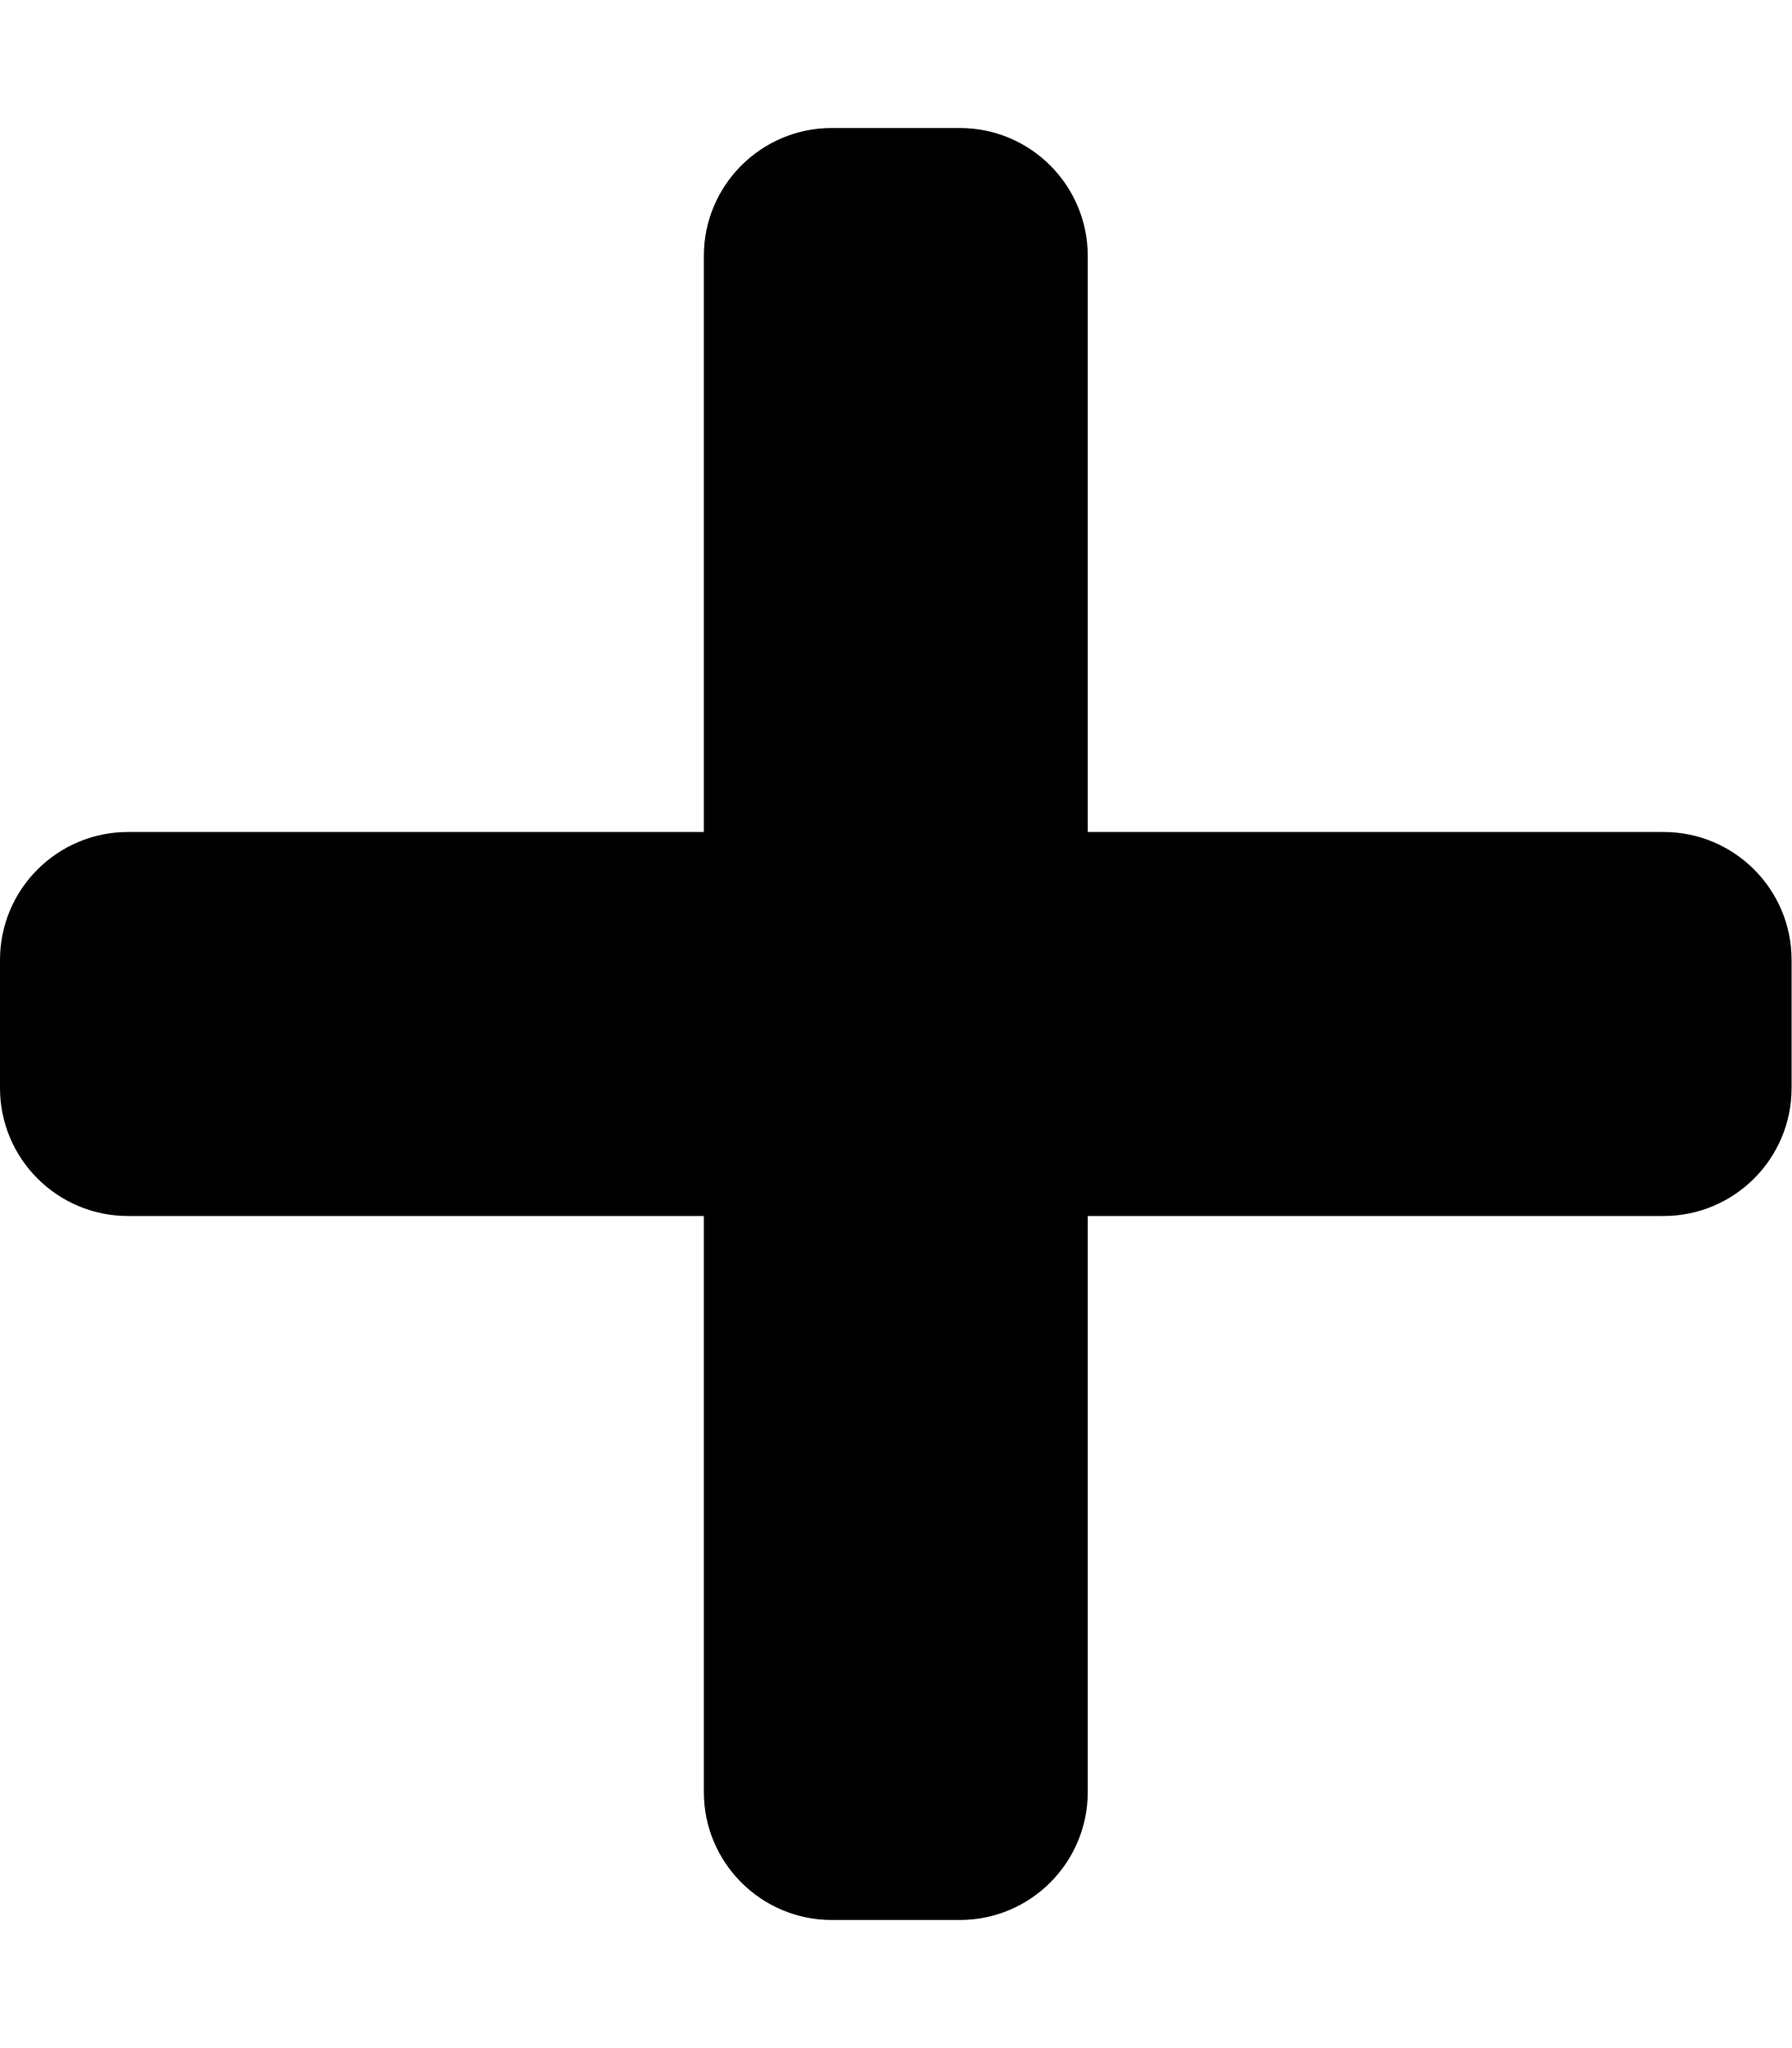
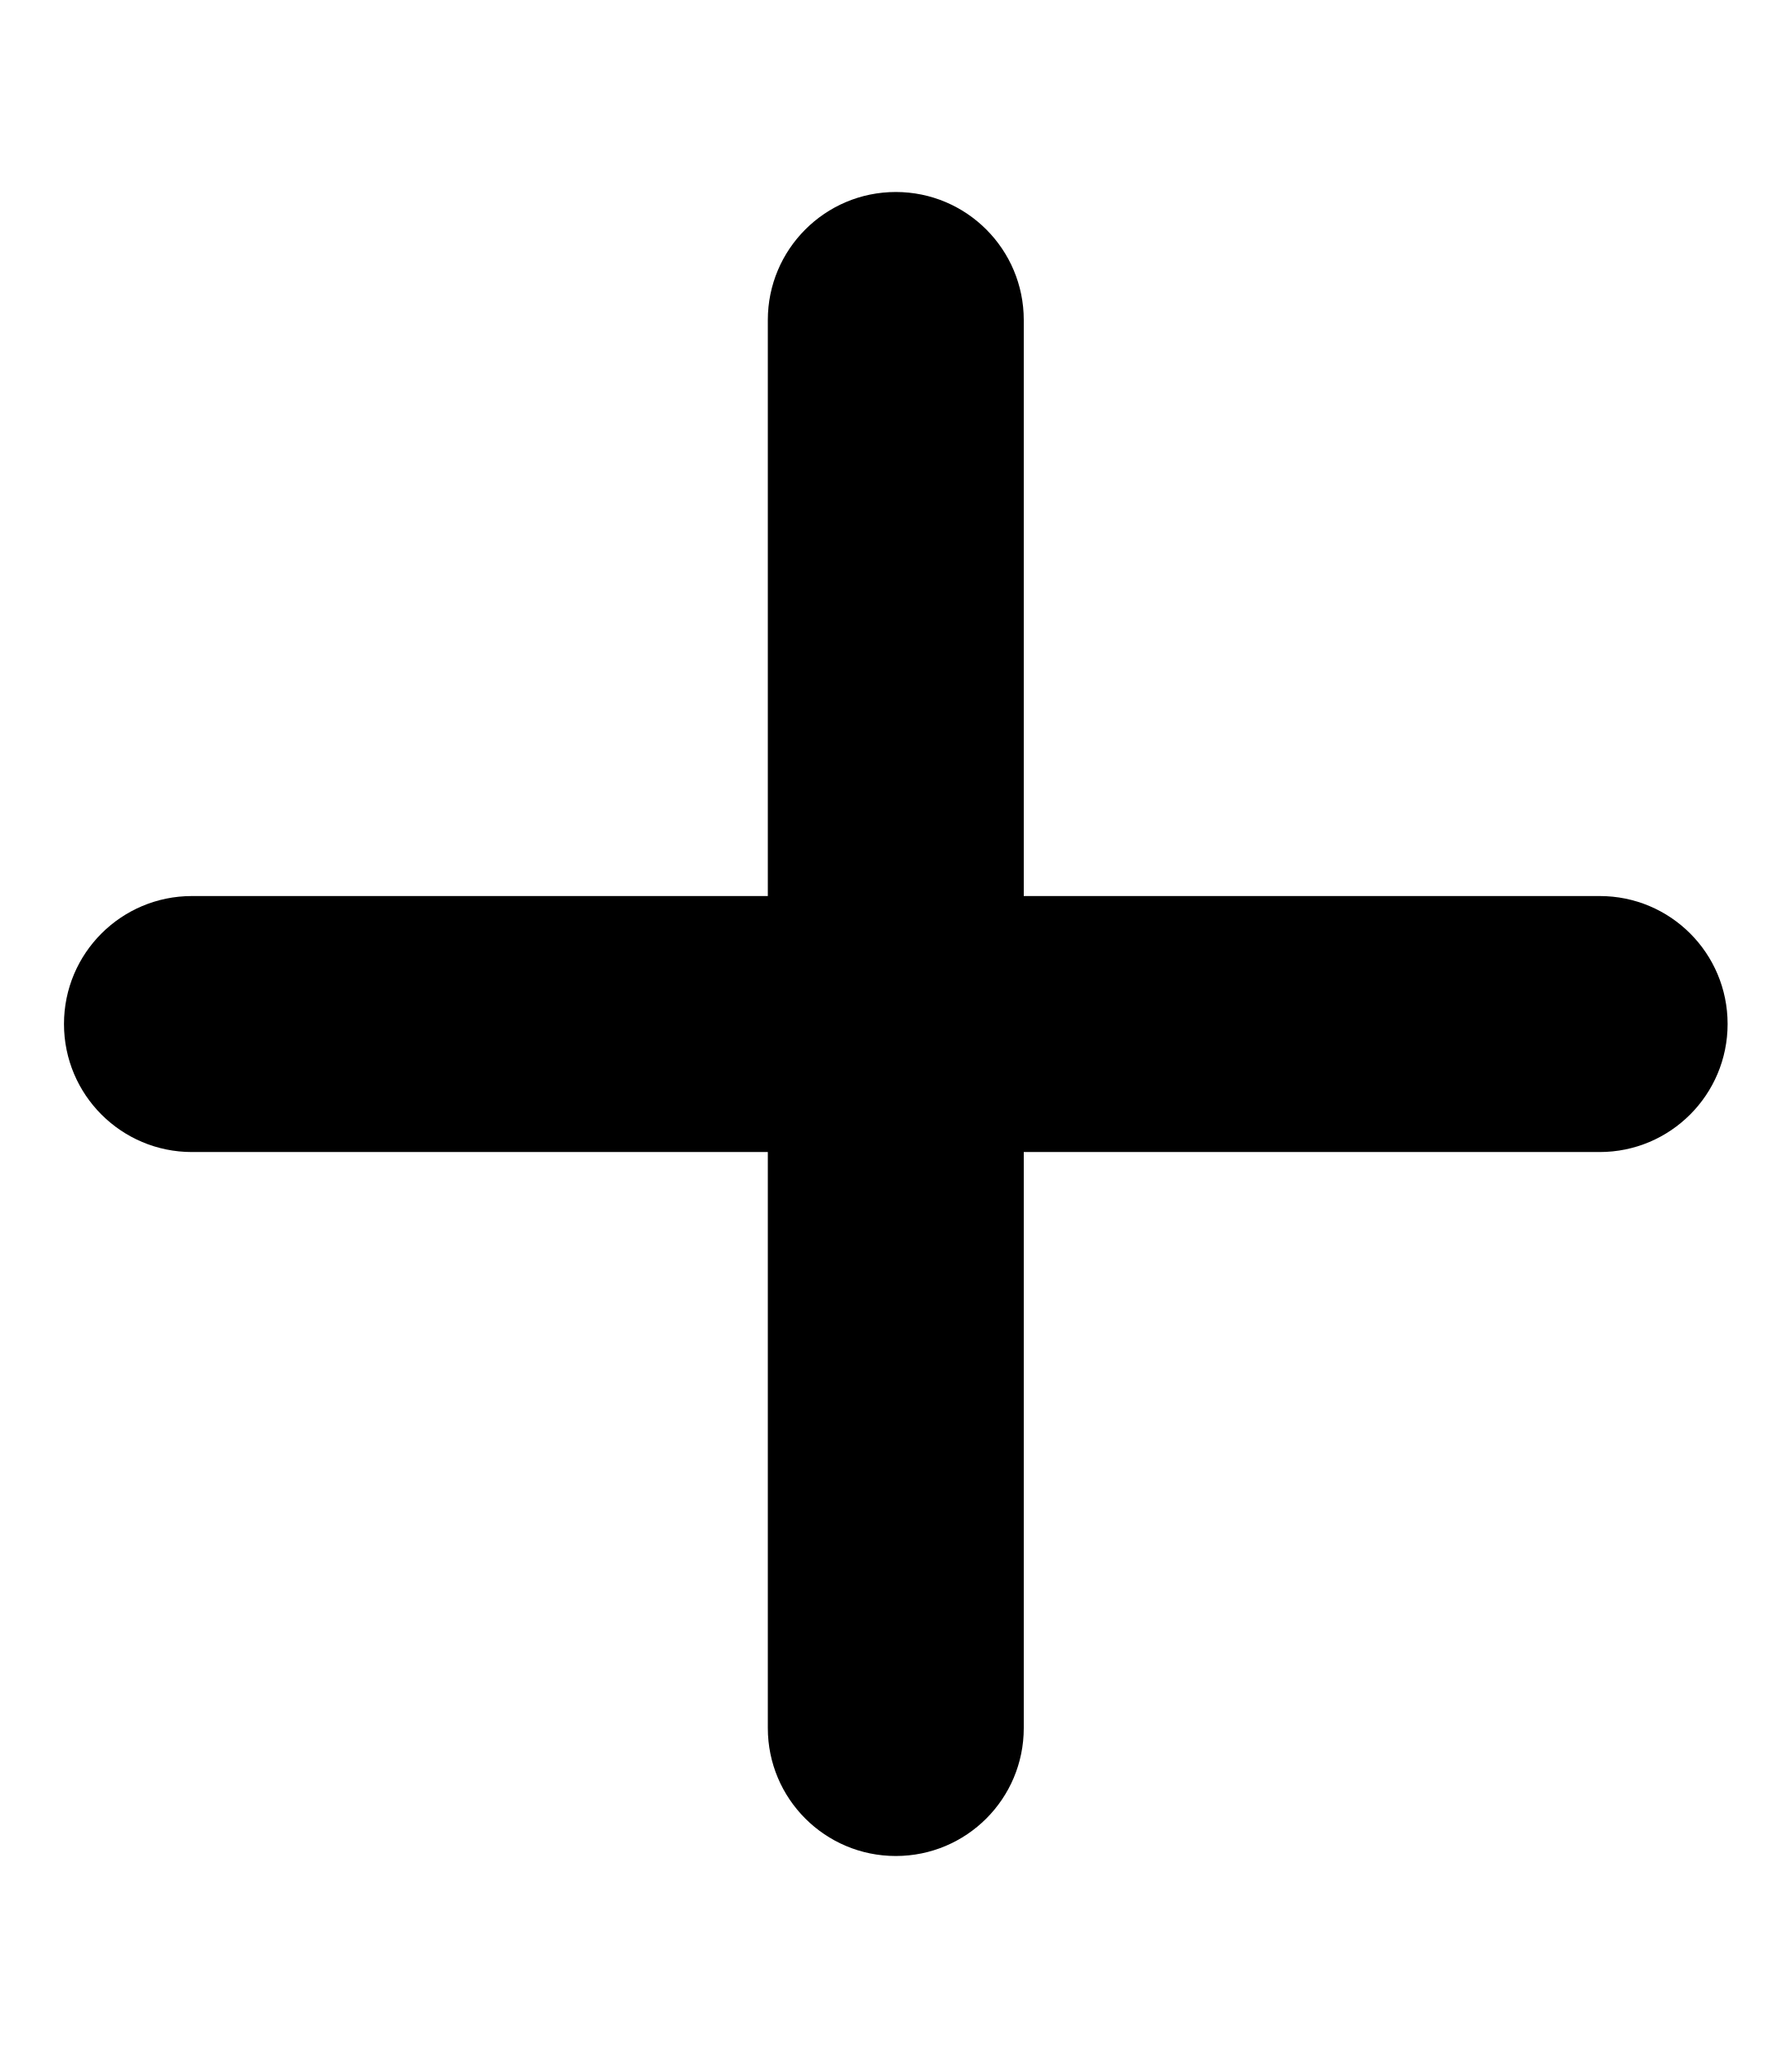
<svg xmlns="http://www.w3.org/2000/svg" viewBox="0 0 448 512">
-   <path d="M416 208H272V64c0-17.67-14.33-32-32-32h-32c-17.67 0-32 14.33-32 32v144H32c-17.67 0-32 14.33-32 32v32c0 17.67 14.33 32 32 32h144v144c0 17.67 14.33 32 32 32h32c17.67 0 32-14.33 32-32V304h144c17.67 0 32-14.33 32-32v-32c0-17.67-14.33-32-32-32z" />
+   <path d="M432 256c0 17.69-14.33 32.01-32 32.01H256v144c0 17.69-14.33 31.99-32 31.99s-32-14.3-32-31.99v-144H48c-17.67 0-32-14.32-32-32.01s14.33-31.99 32-31.99H192v-144c0-17.69 14.33-32.01 32-32.01s32 14.32 32 32.01v144h144C417.7 224 432 238.3 432 256z" />
</svg>
